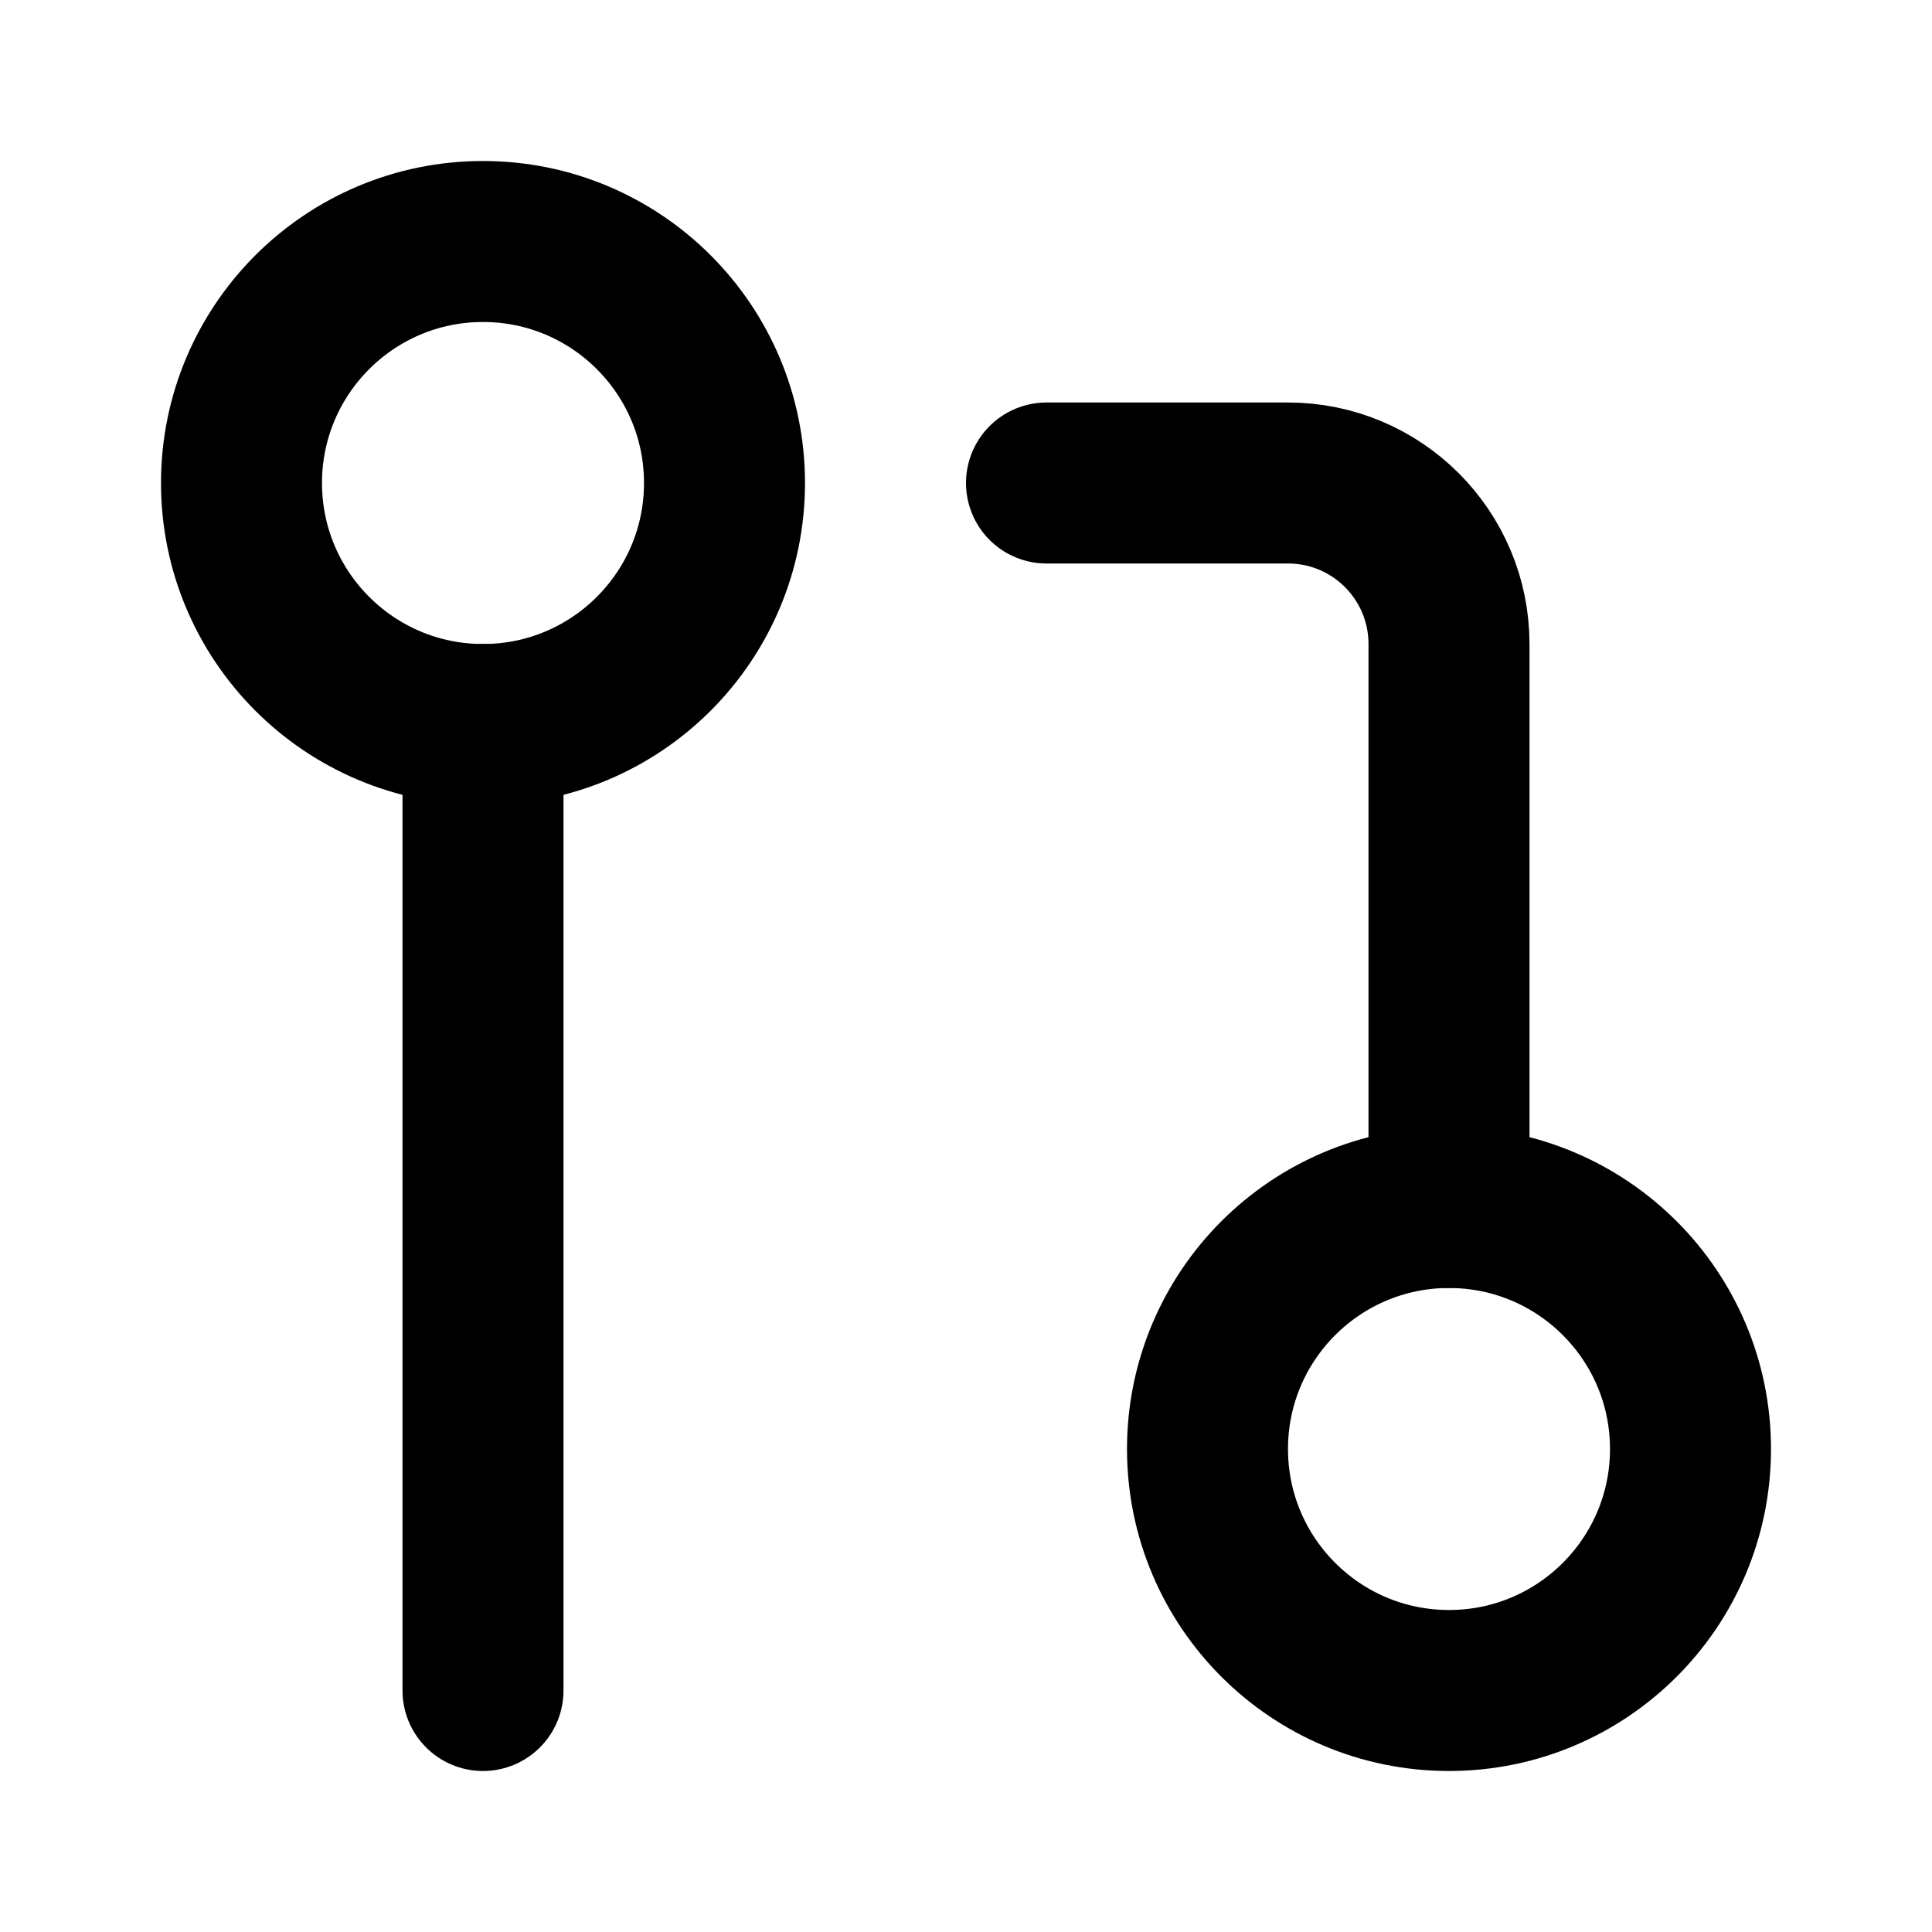
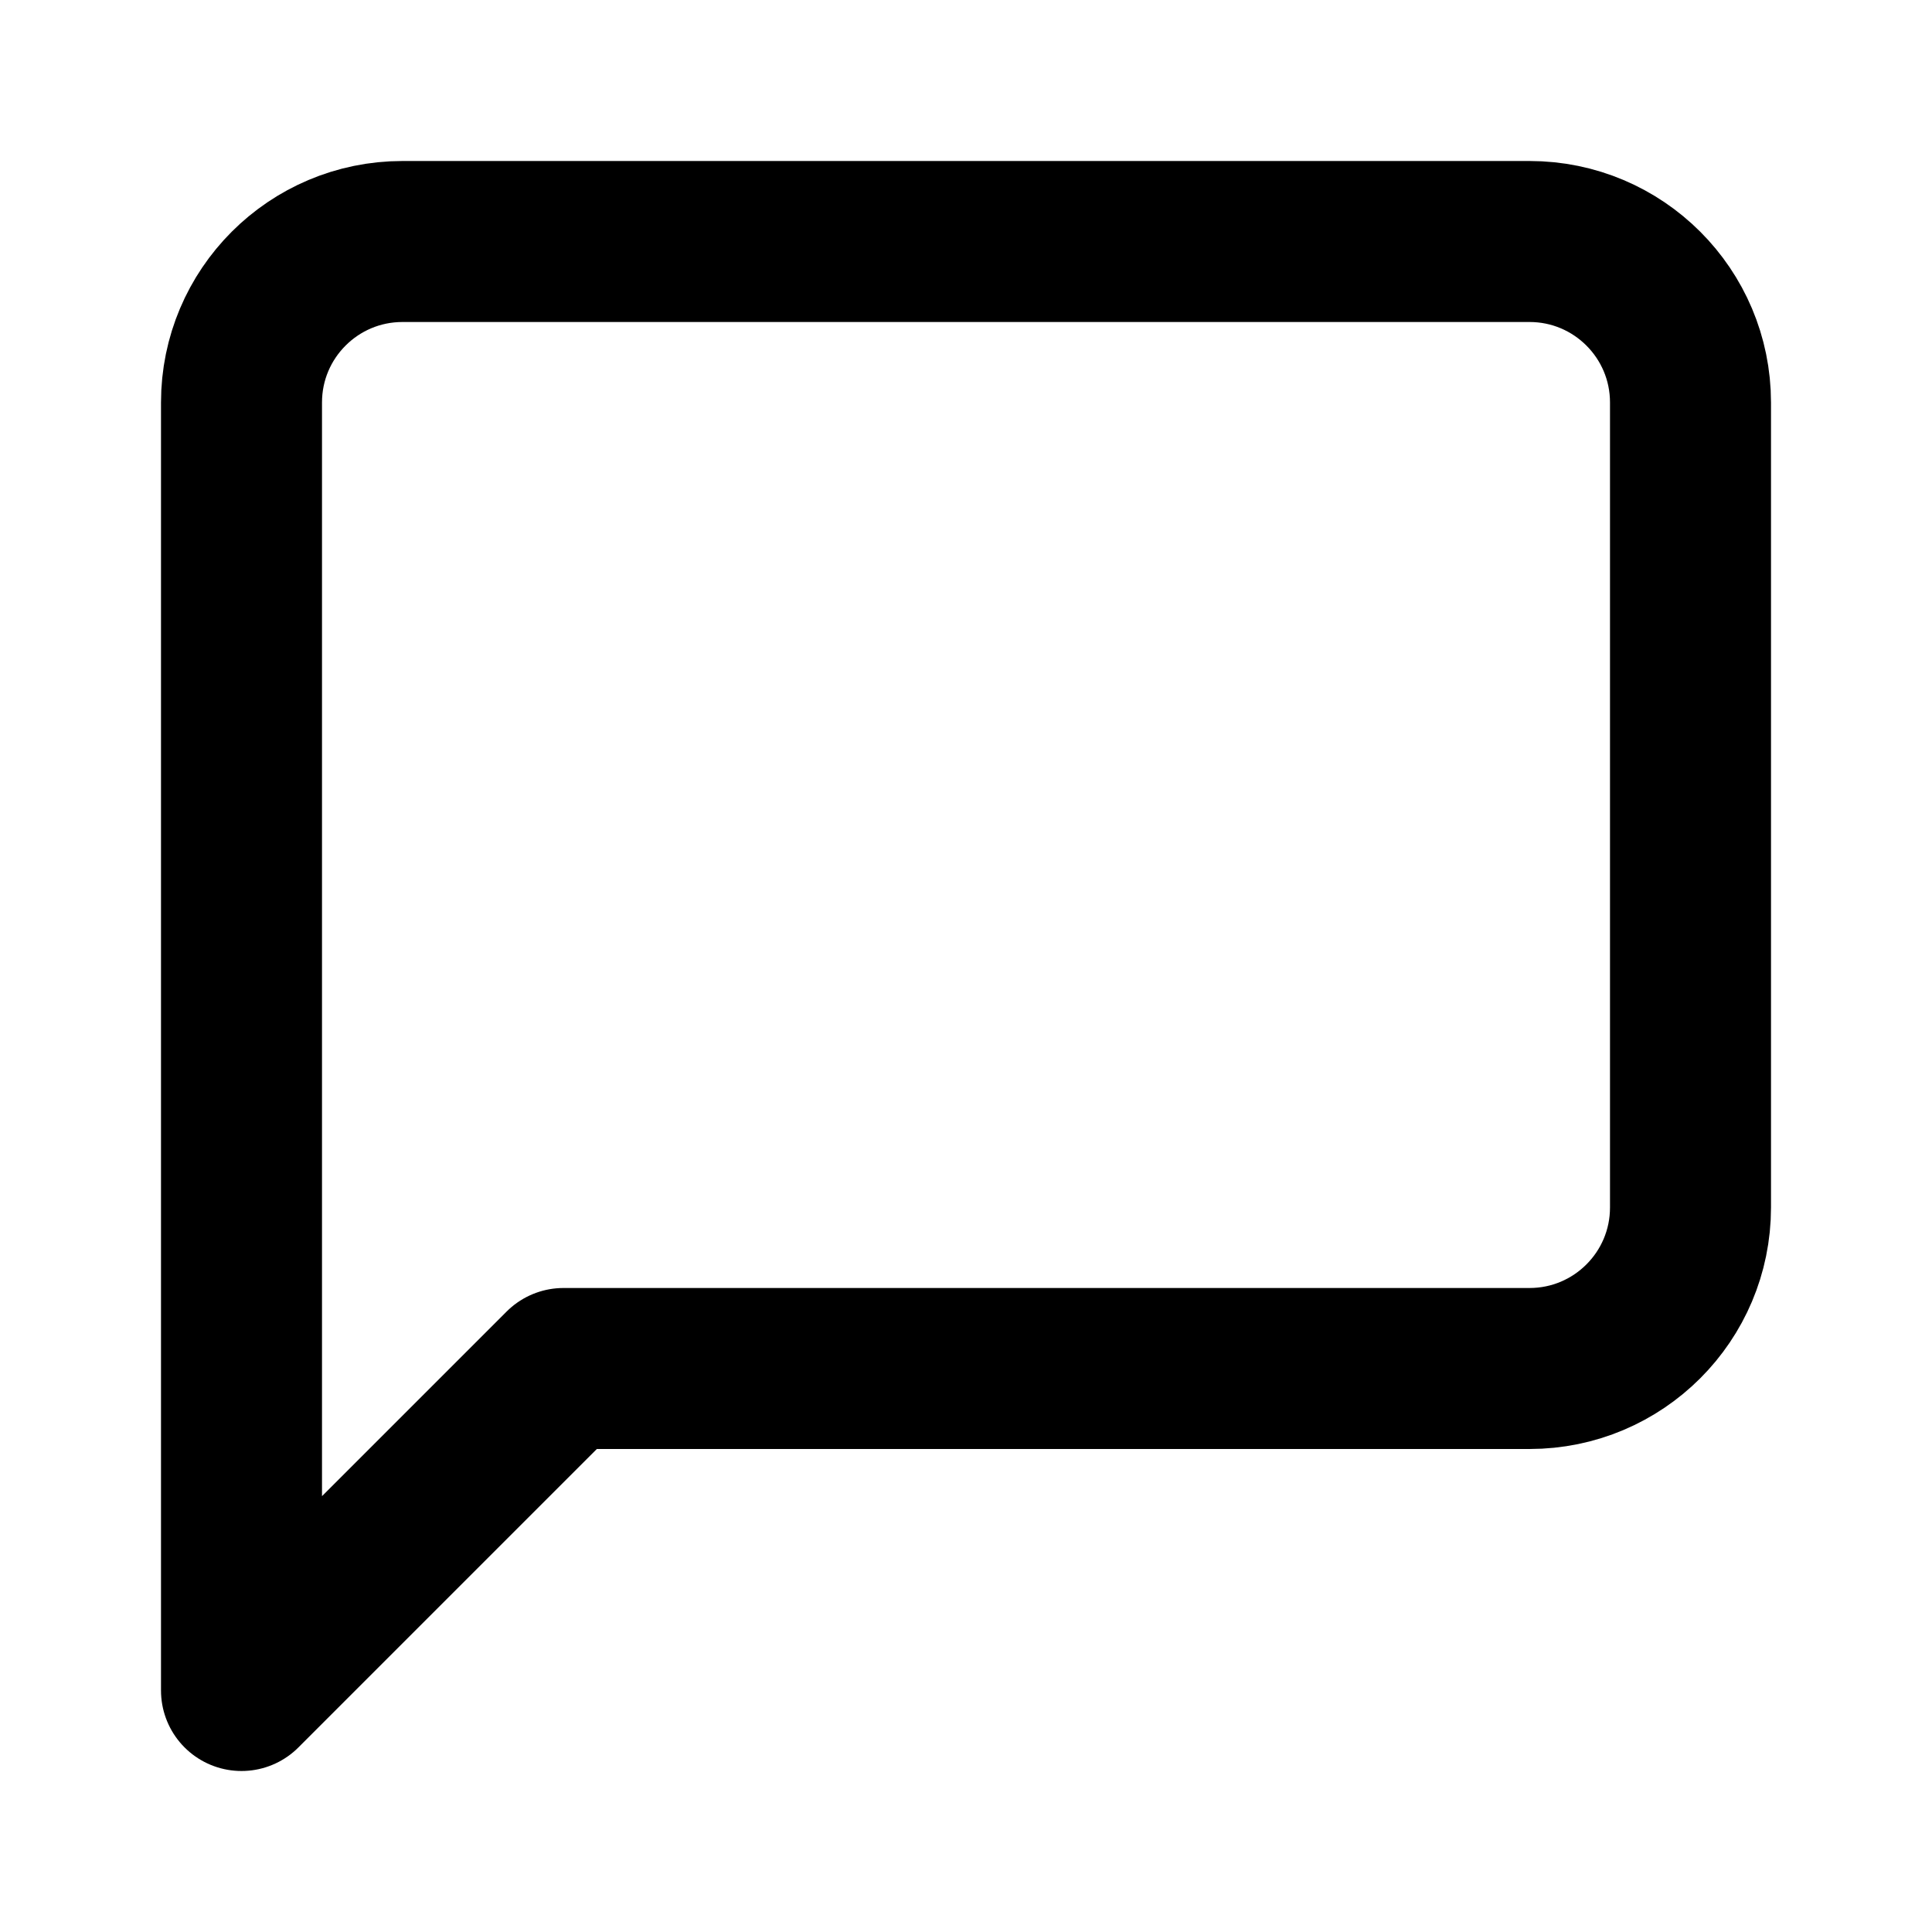
- <svg xmlns="http://www.w3.org/2000/svg" width="24" height="24" viewBox="0 0 24 24" fill="none" stroke="currentColor" stroke-width="2" stroke-linecap="round" stroke-linejoin="round" class="feather feather-git-pull-request">
-   <circle cx="18" cy="18" r="3" />
-   <circle cx="6" cy="6" r="3" />
-   <path d="M13 6h3a2 2 0 0 1 2 2v7" />
-   <line x1="6" y1="9" x2="6" y2="21" />
+ <svg xmlns="http://www.w3.org/2000/svg" width="24" height="24" viewBox="0 0 24 24" fill="none" stroke="currentColor" stroke-width="2" stroke-linecap="round" stroke-linejoin="round" class="feather feather-message-square">
+   <path d="M21 15a2 2 0 0 1-2 2H7l-4 4V5a2 2 0 0 1 2-2h14a2 2 0 0 1 2 2z" />
</svg>
